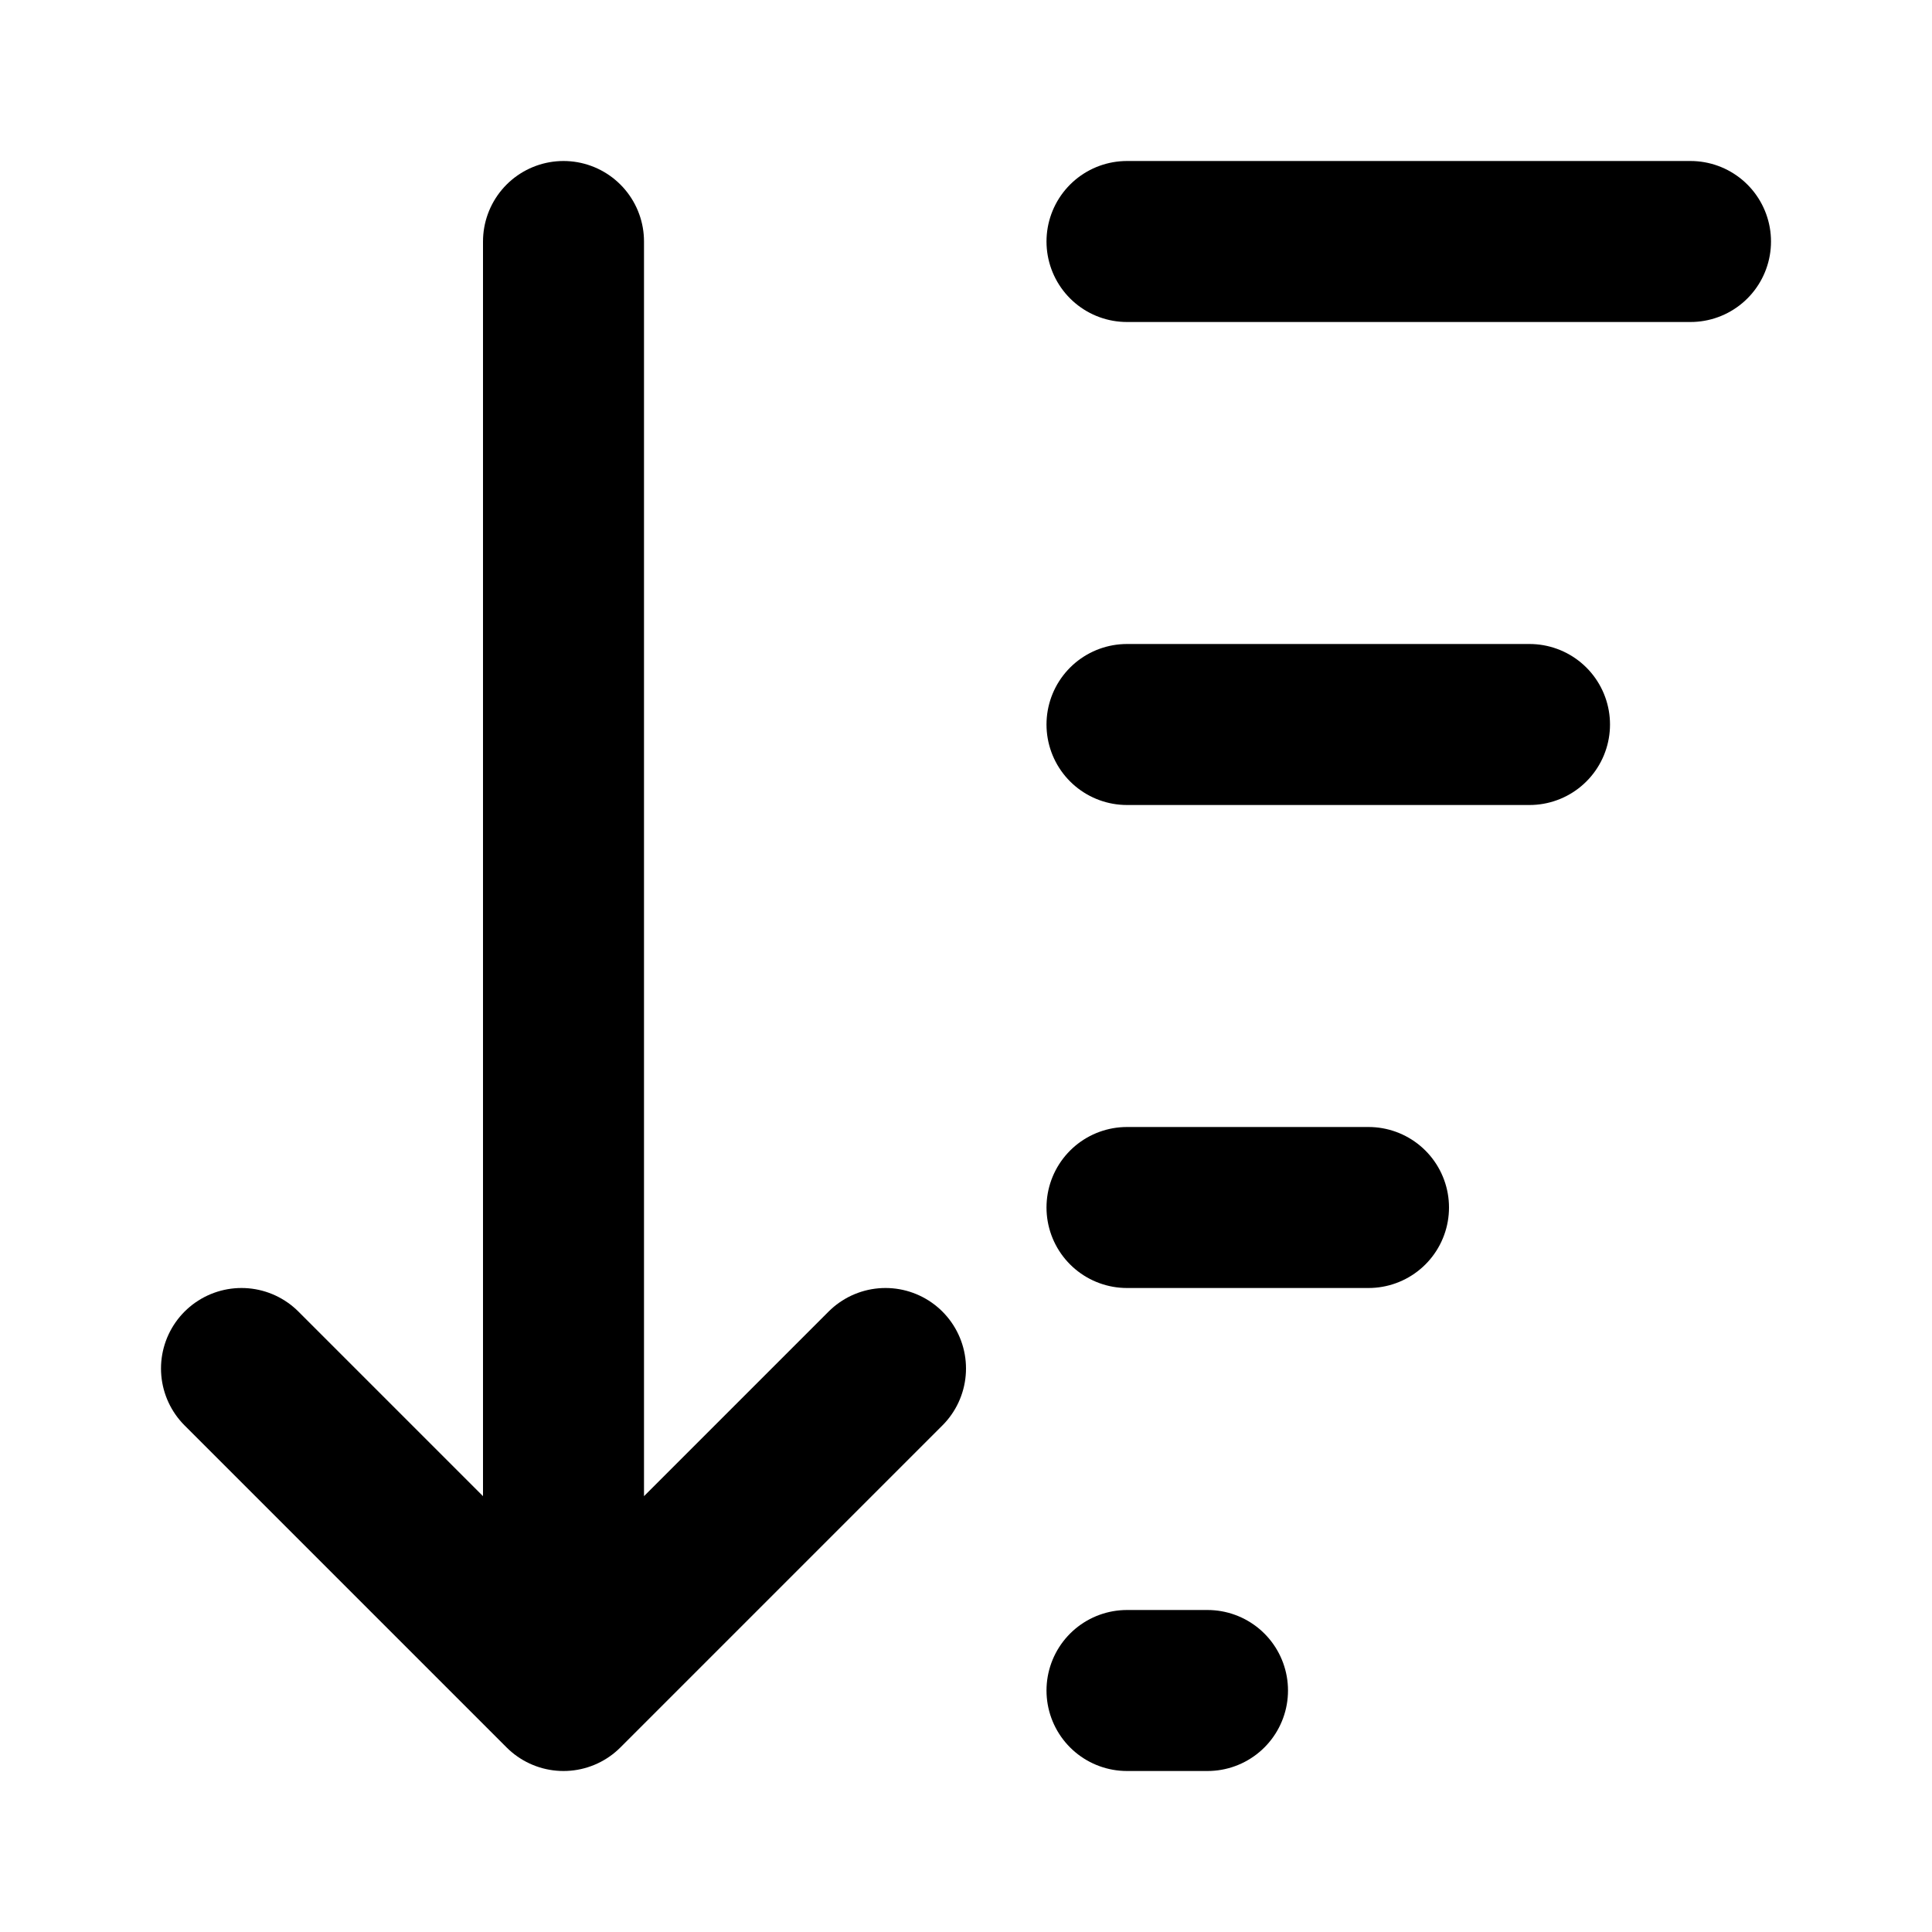
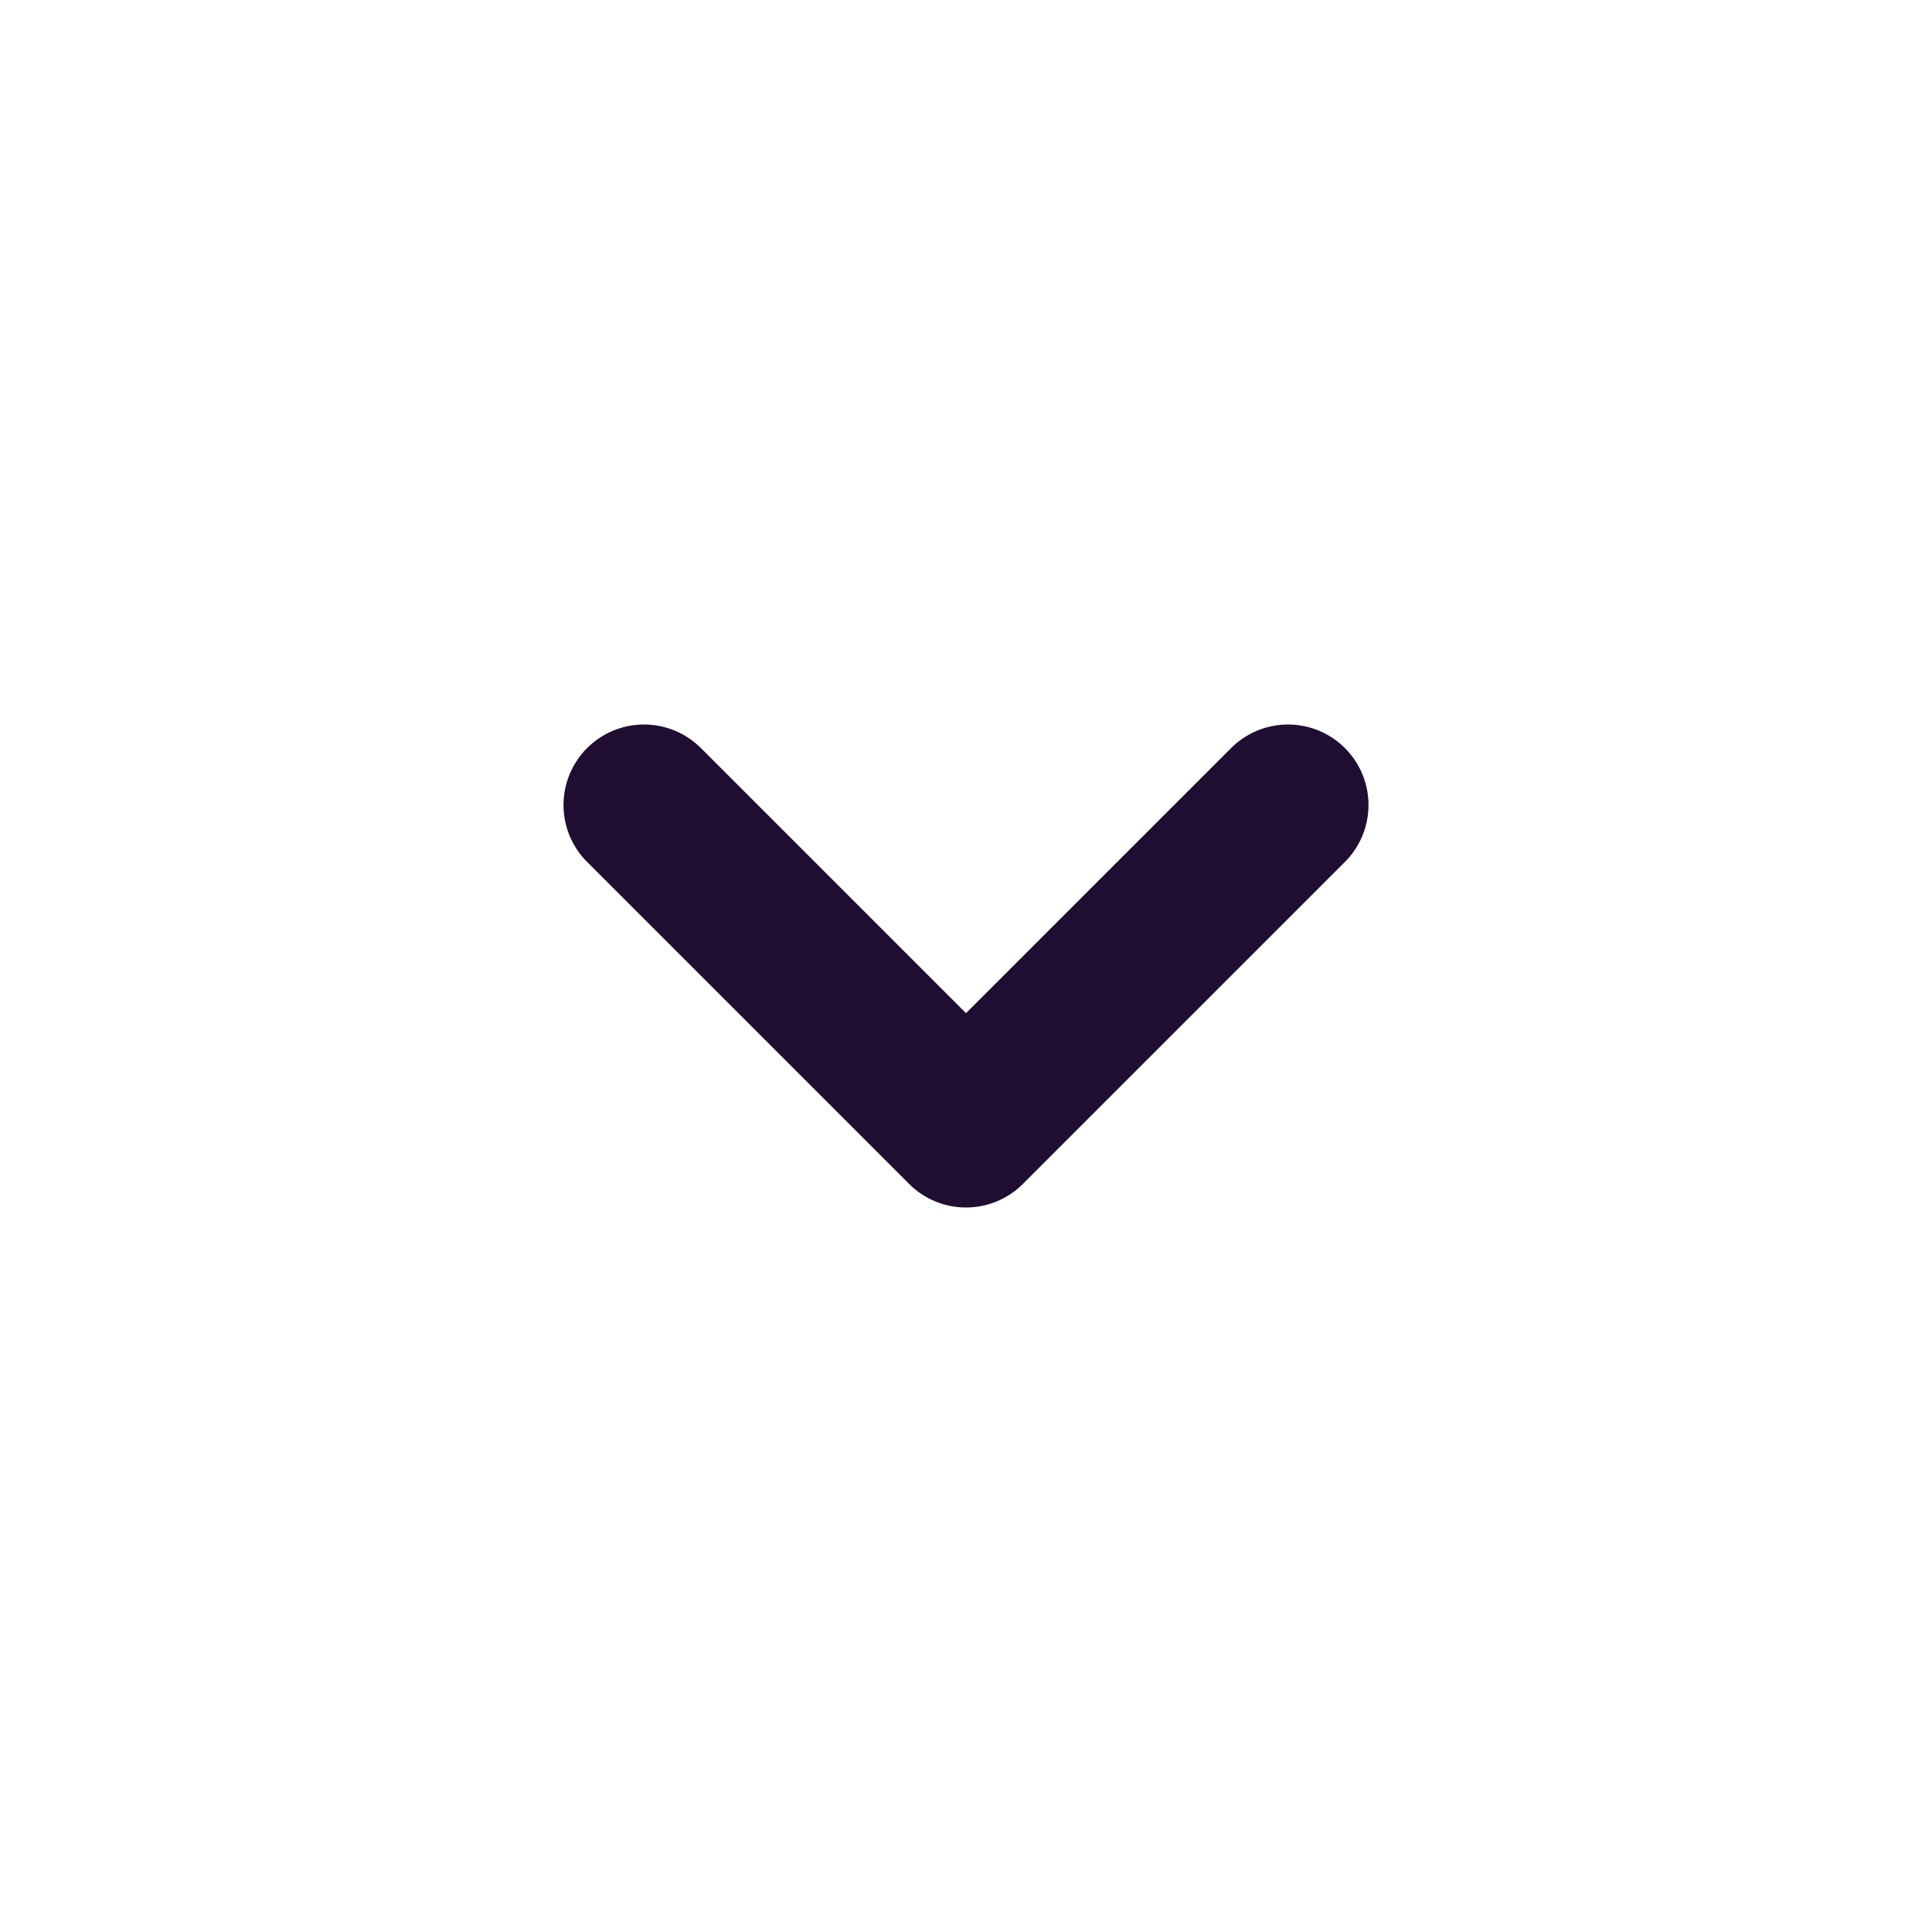
<svg xmlns="http://www.w3.org/2000/svg" width="800px" height="800px" viewBox="0 0 24 24" fill="none">
-   <path d="M7 3V21M7 21L3 17M7 21L11 17M14 3H21M14 9H19M14 15H17M14 21H15" stroke="#000000" stroke-width="2" stroke-linecap="round" stroke-linejoin="round" />
+   <path d="M8 10L12 14L16 10" stroke="#200E32" stroke-width="2" stroke-linecap="round" stroke-linejoin="round" />
</svg>
